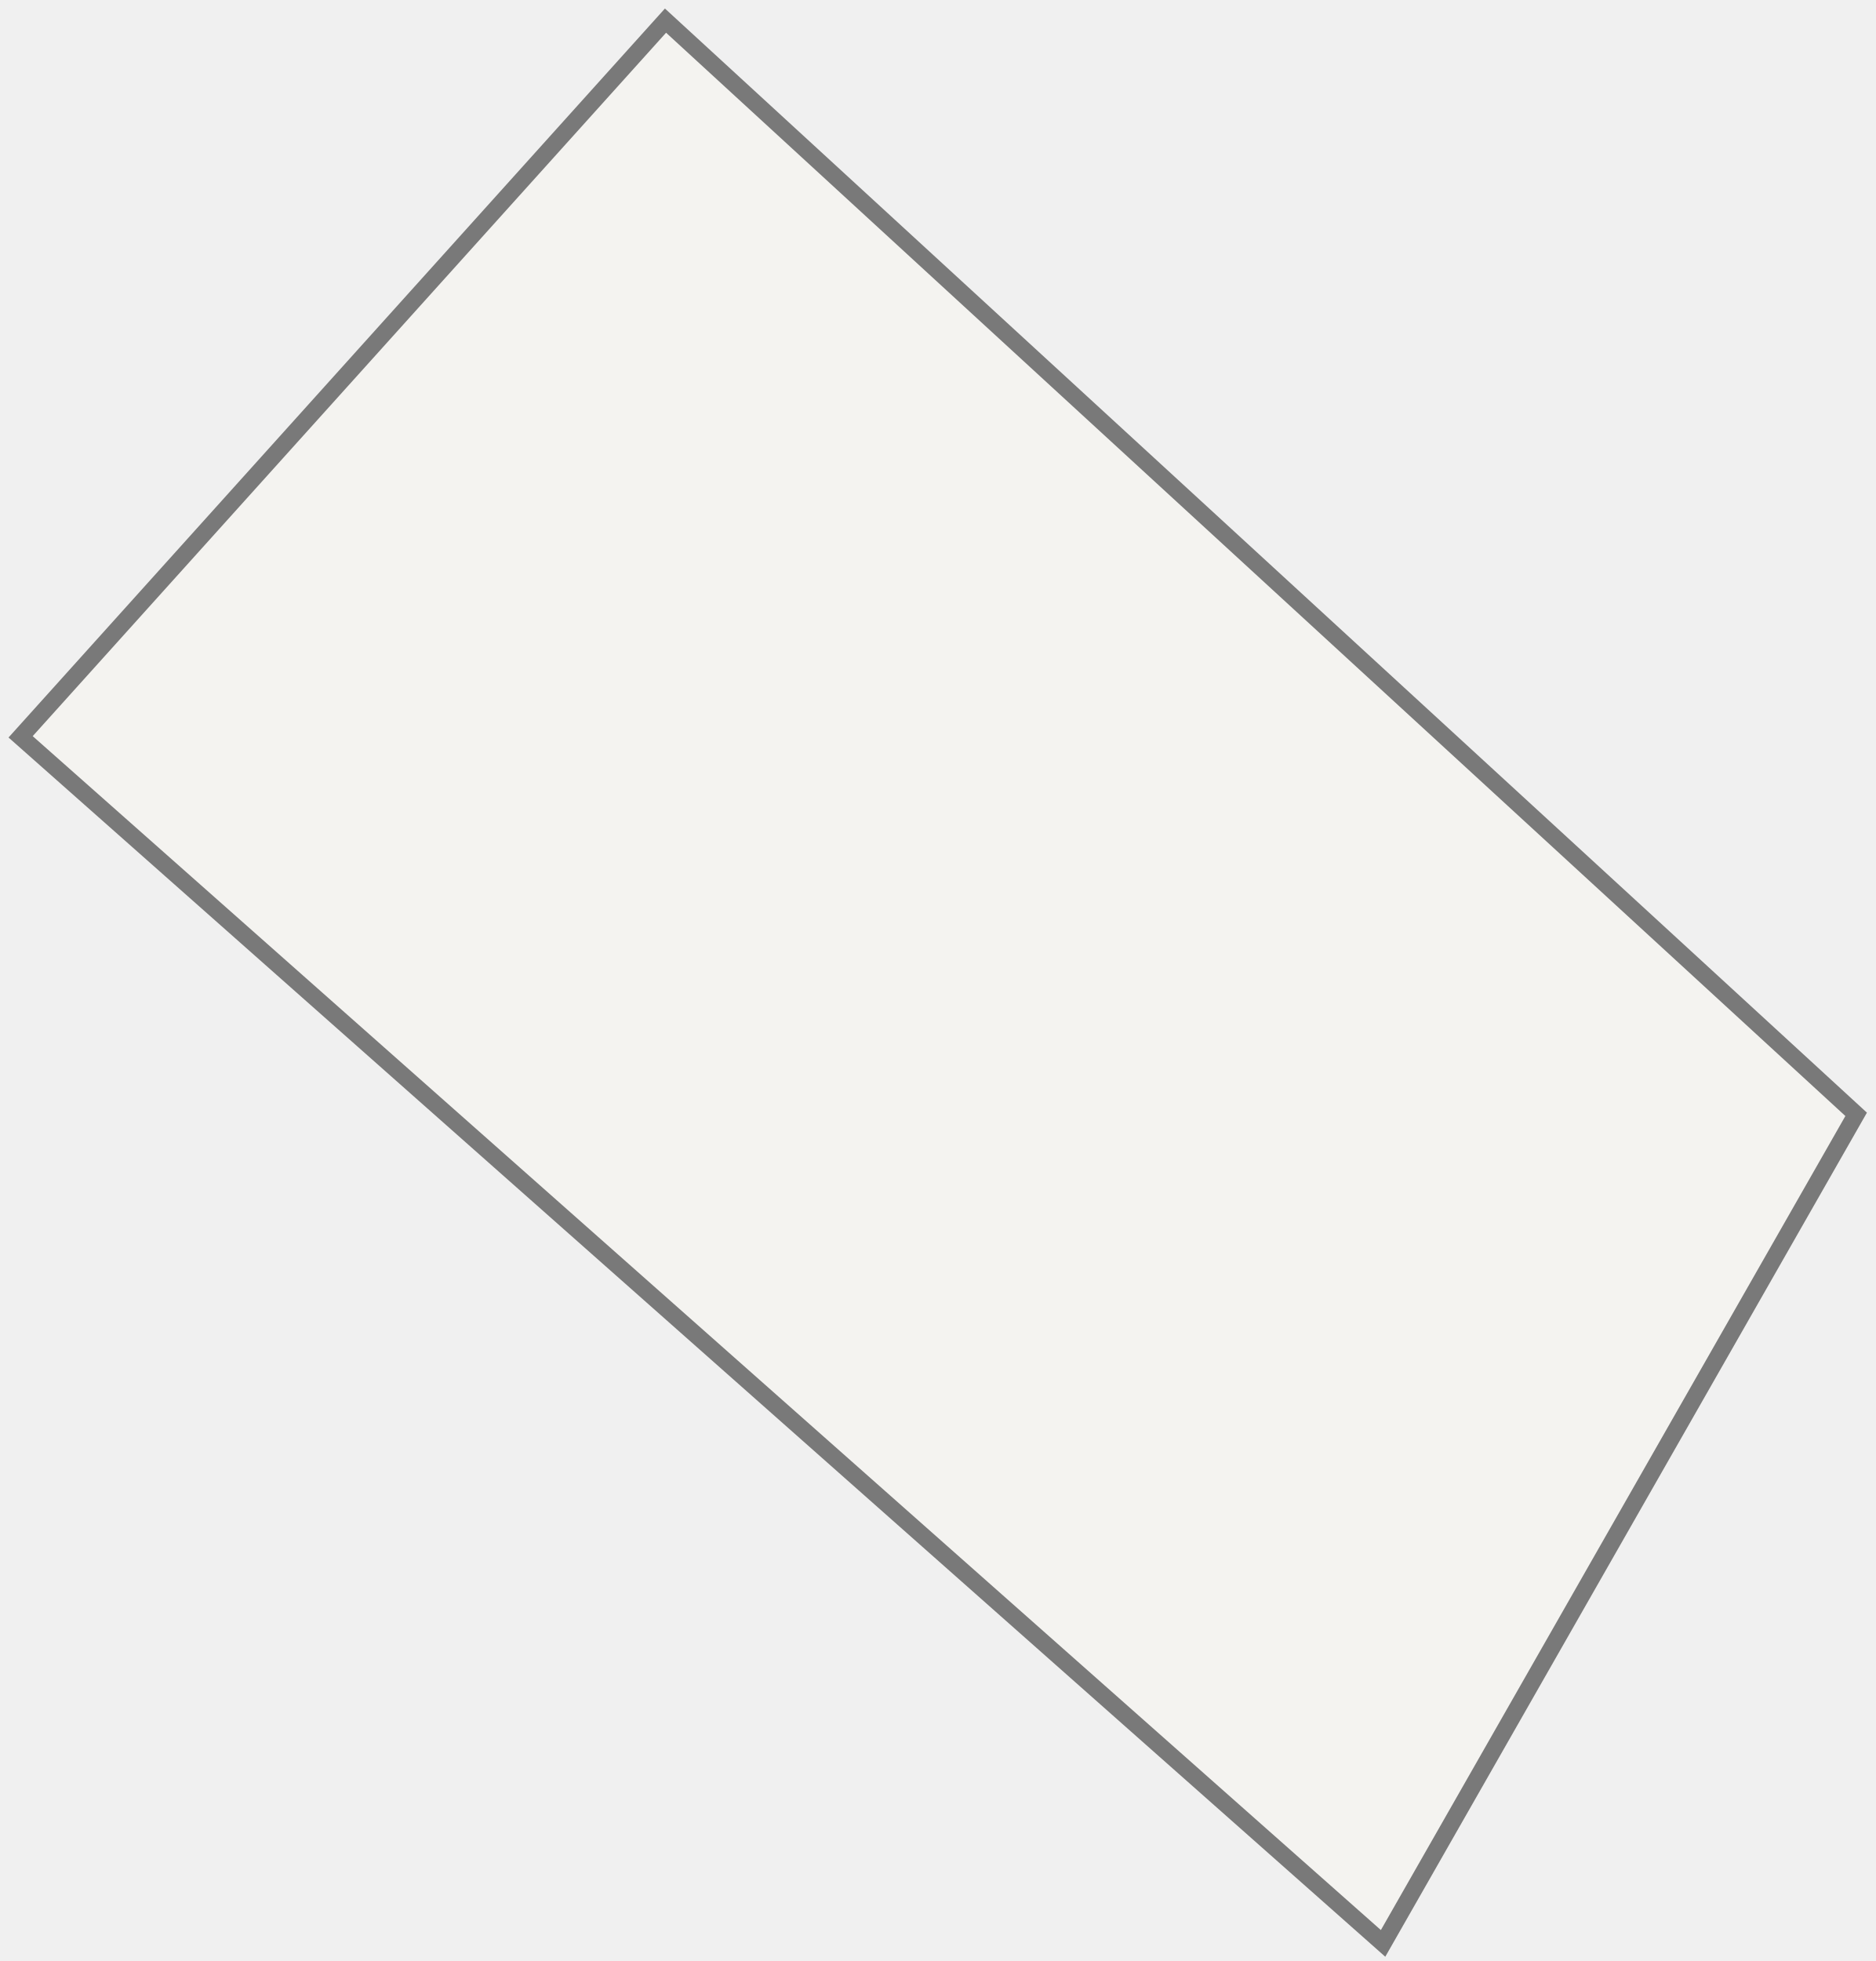
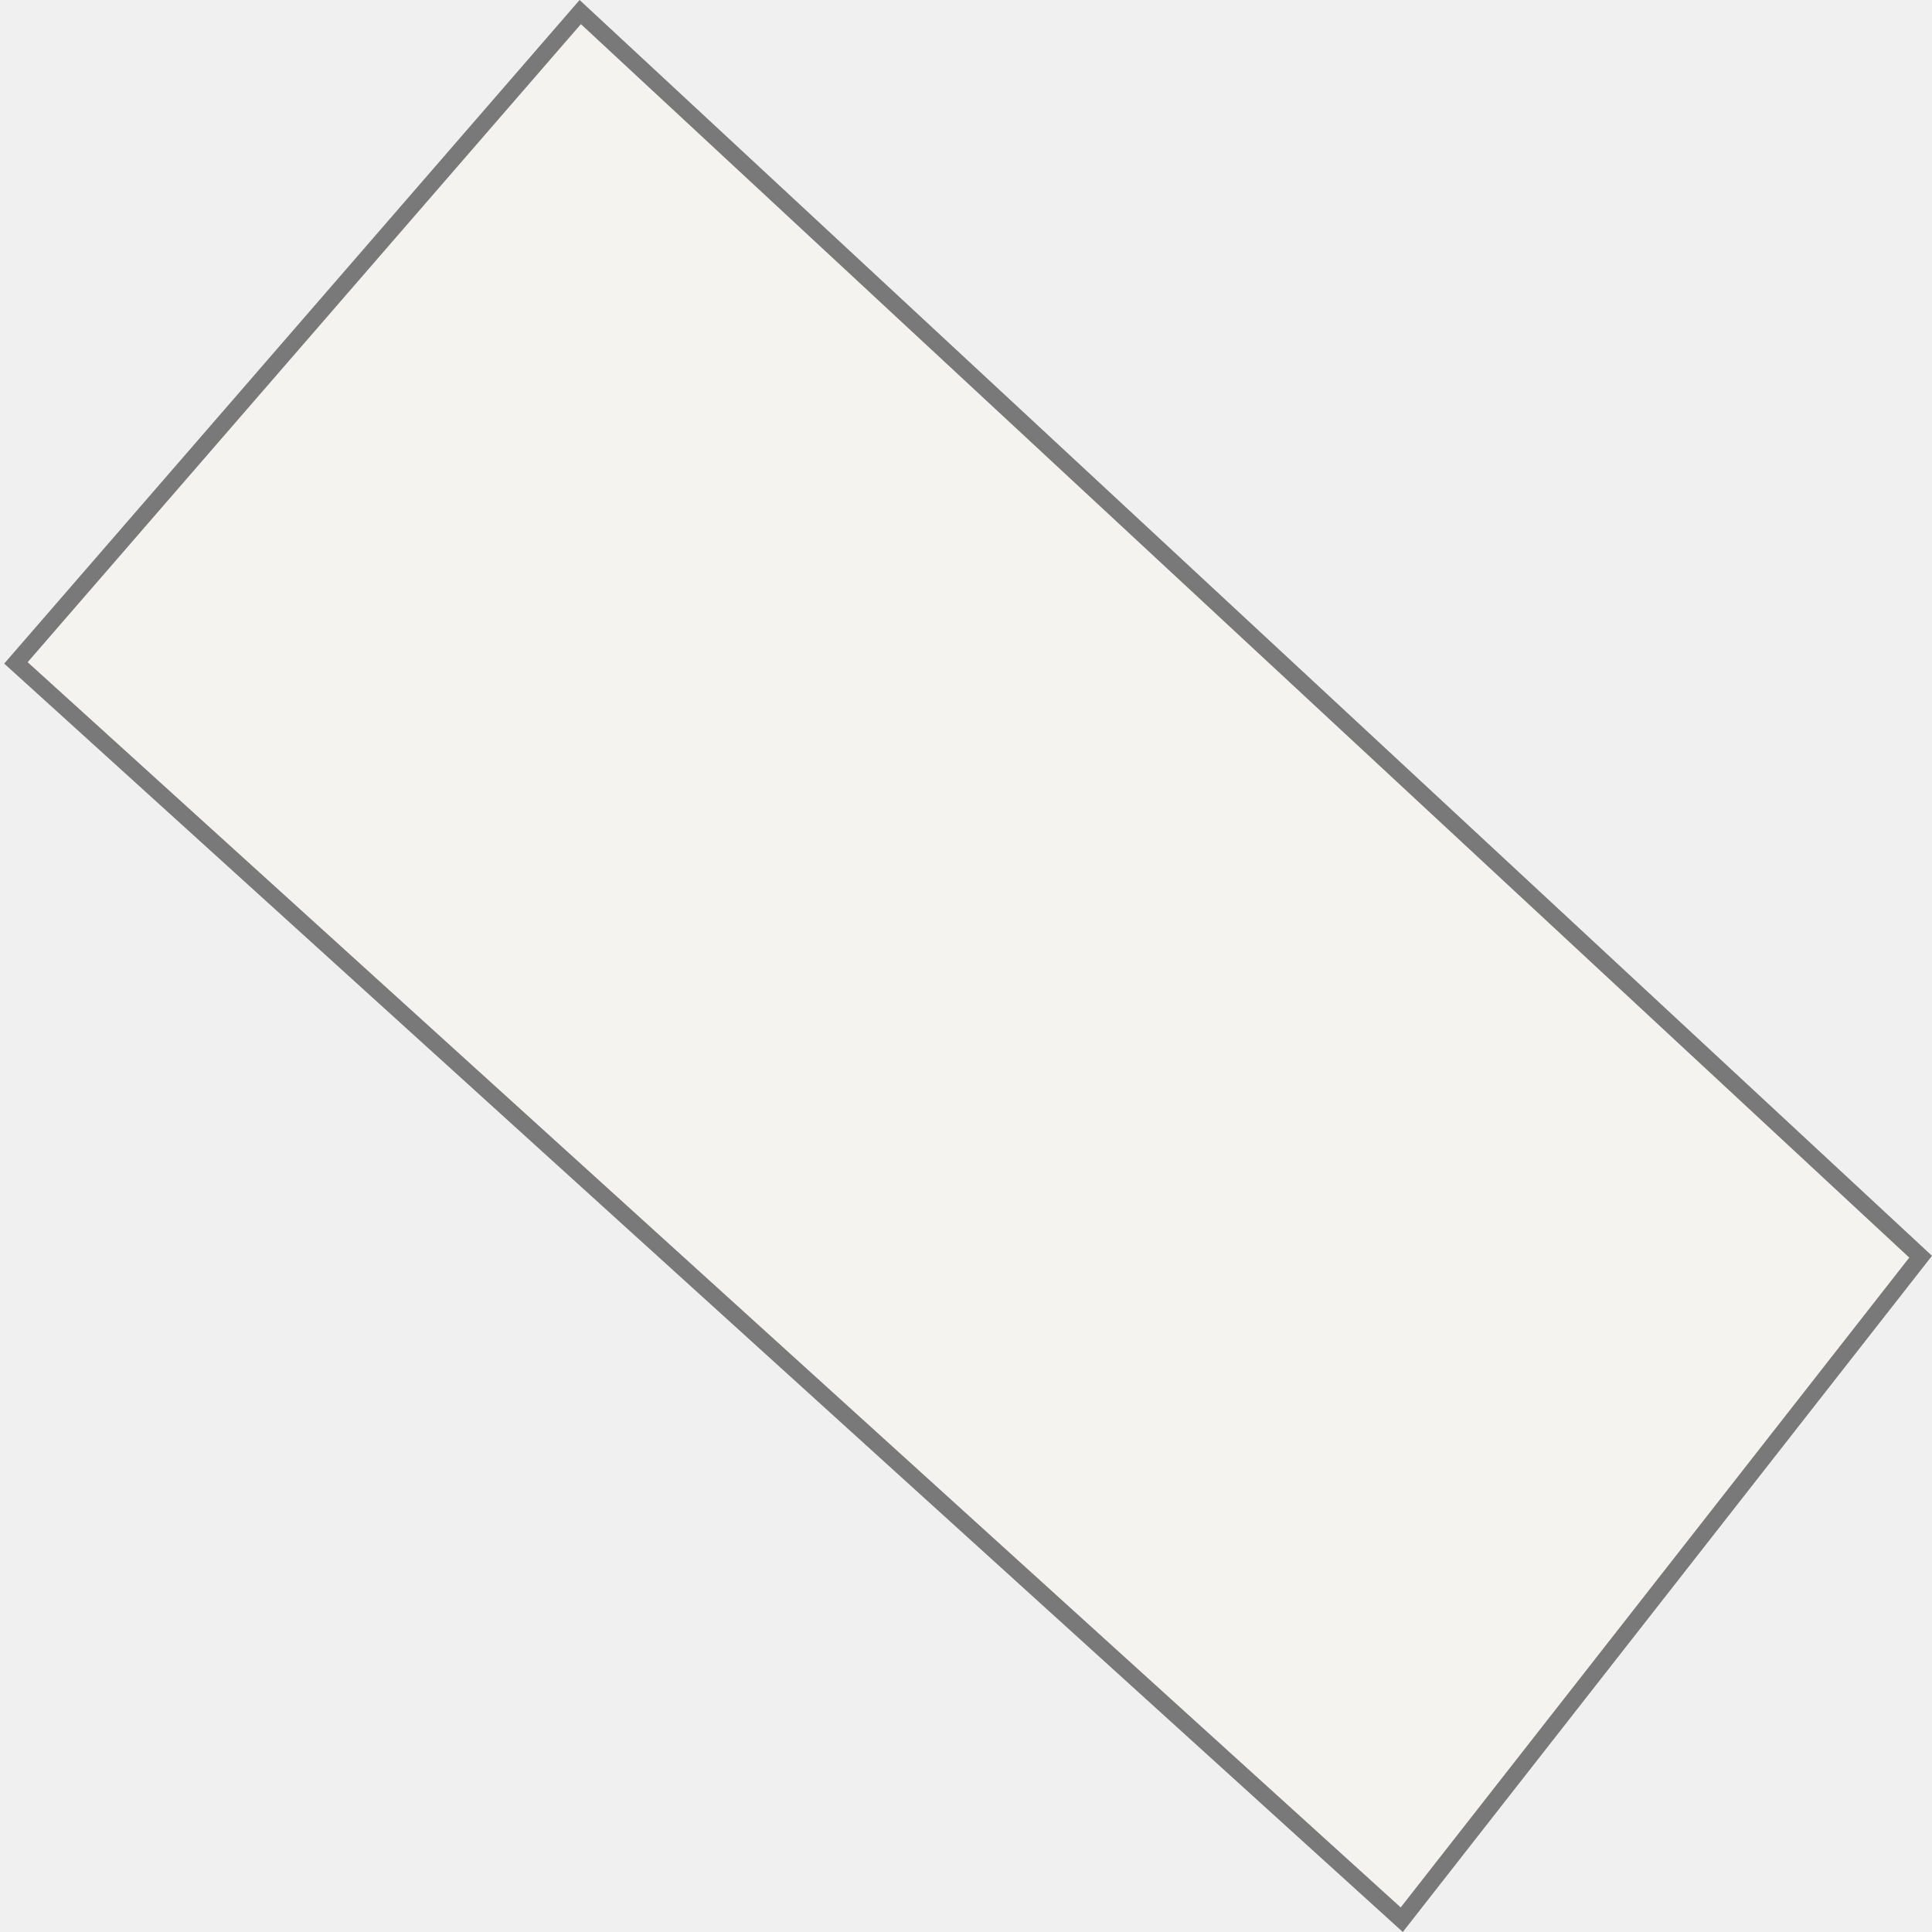
- <svg xmlns="http://www.w3.org/2000/svg" version="1.1" width="110px" height="115px">
+ <svg xmlns="http://www.w3.org/2000/svg" version="1.1" width="115px" height="115px">
  <defs>
-     <mask fill="white" id="clip167">
-       <path d="M 0.5 43.25  L 81.25 114.75  L 109.5 65.25  L 39 0.5  L 0.5 43.25  Z " fill-rule="evenodd" />
+     <mask fill="white" id="clip38">
+       <path d="M 115 74.75  L 34.5 0  C 0.25 39.5  0.25 39.5  0.25 39.5  L 83.5 115  L 115 74.75  Z " fill-rule="evenodd" />
    </mask>
  </defs>
-   <g transform="matrix(1 0 0 1 -313 -257 )">
-     <path d="M 0.5 43.25  L 81.25 114.75  L 109.5 65.25  L 39 0.5  L 0.5 43.25  Z " fill-rule="nonzero" fill="#f4f3f0" stroke="none" transform="matrix(1 0 0 1 313 257 )" />
-     <path d="M 0.5 43.25  L 81.25 114.75  L 109.5 65.25  L 39 0.5  L 0.5 43.25  Z " stroke-width="2" stroke="#797979" fill="none" transform="matrix(1 0 0 1 313 257 )" mask="url(#clip167)" />
+   <g transform="matrix(1 0 0 1 -269 -312 )">
+     <path d="M 115 74.75  L 34.5 0  C 0.25 39.5  0.25 39.5  0.25 39.5  L 83.5 115  L 115 74.75  Z " fill-rule="nonzero" fill="#f4f3f0" stroke="none" transform="matrix(1 0 0 1 269 312 )" />
+     <path d="M 115 74.75  L 34.5 0  C 0.25 39.5  0.25 39.5  0.25 39.5  L 83.5 115  L 115 74.75  Z " stroke-width="2" stroke="#797979" fill="none" transform="matrix(1 0 0 1 269 312 )" mask="url(#clip38)" />
  </g>
</svg>
